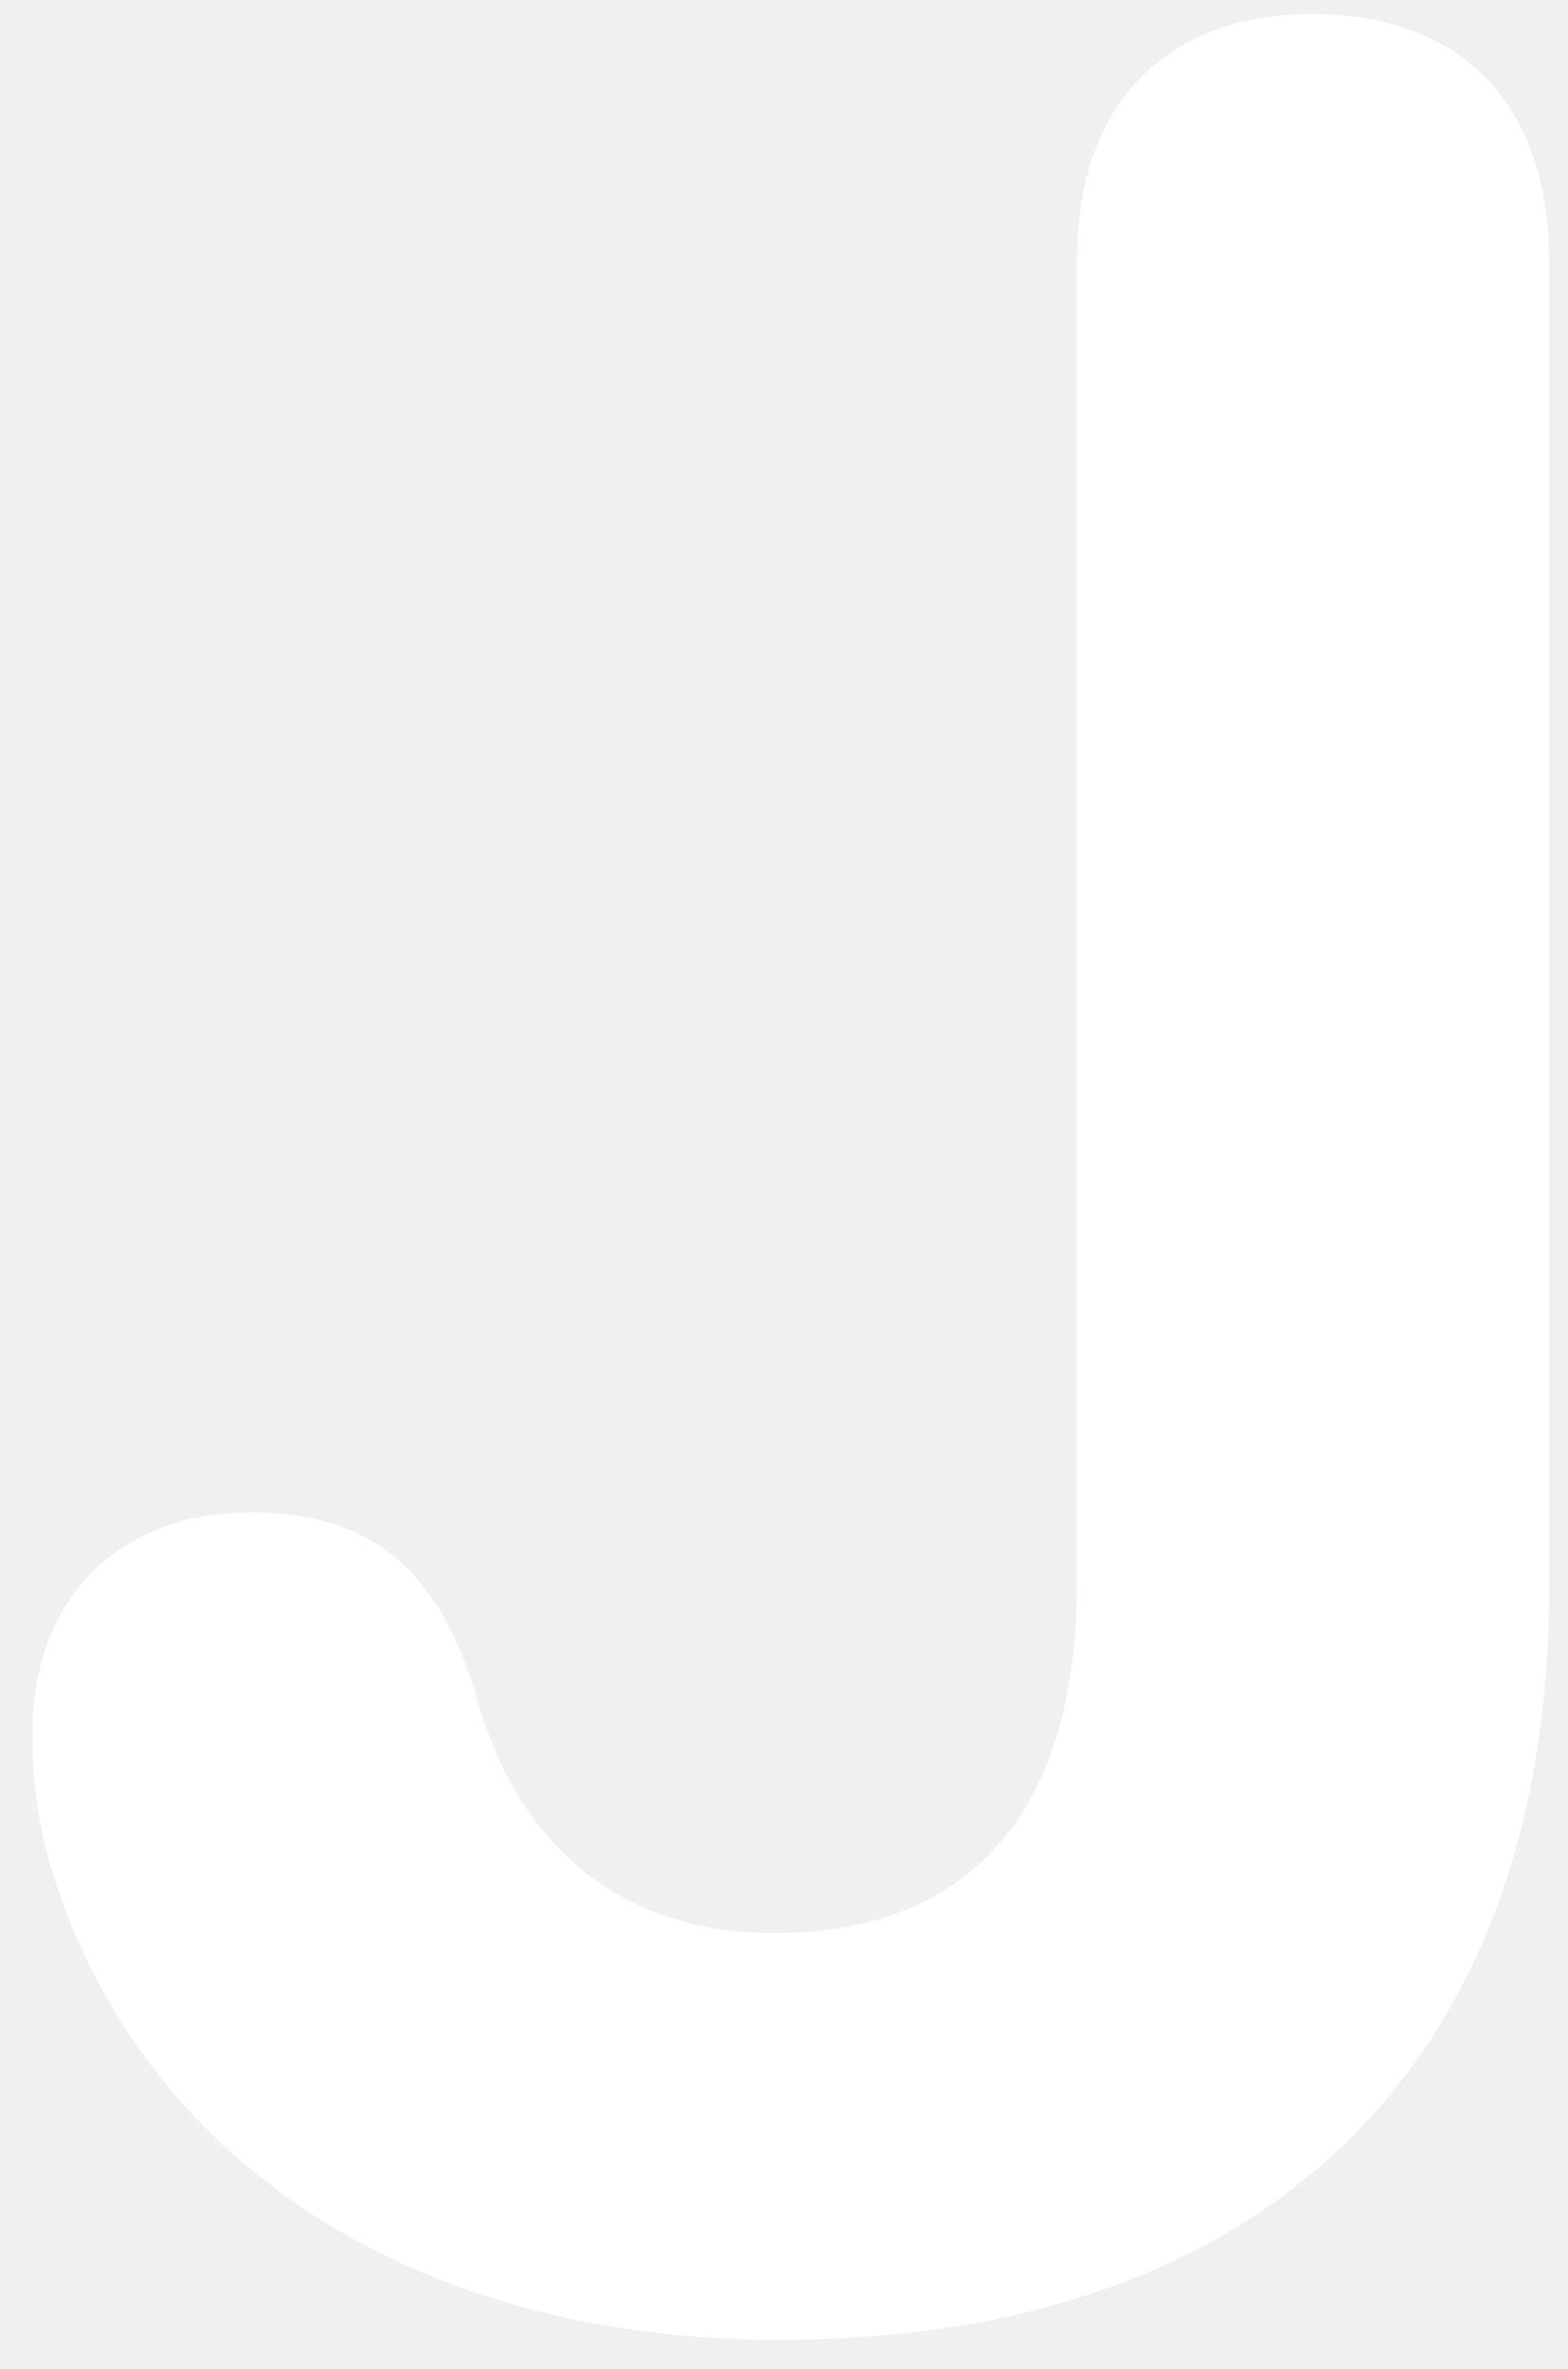
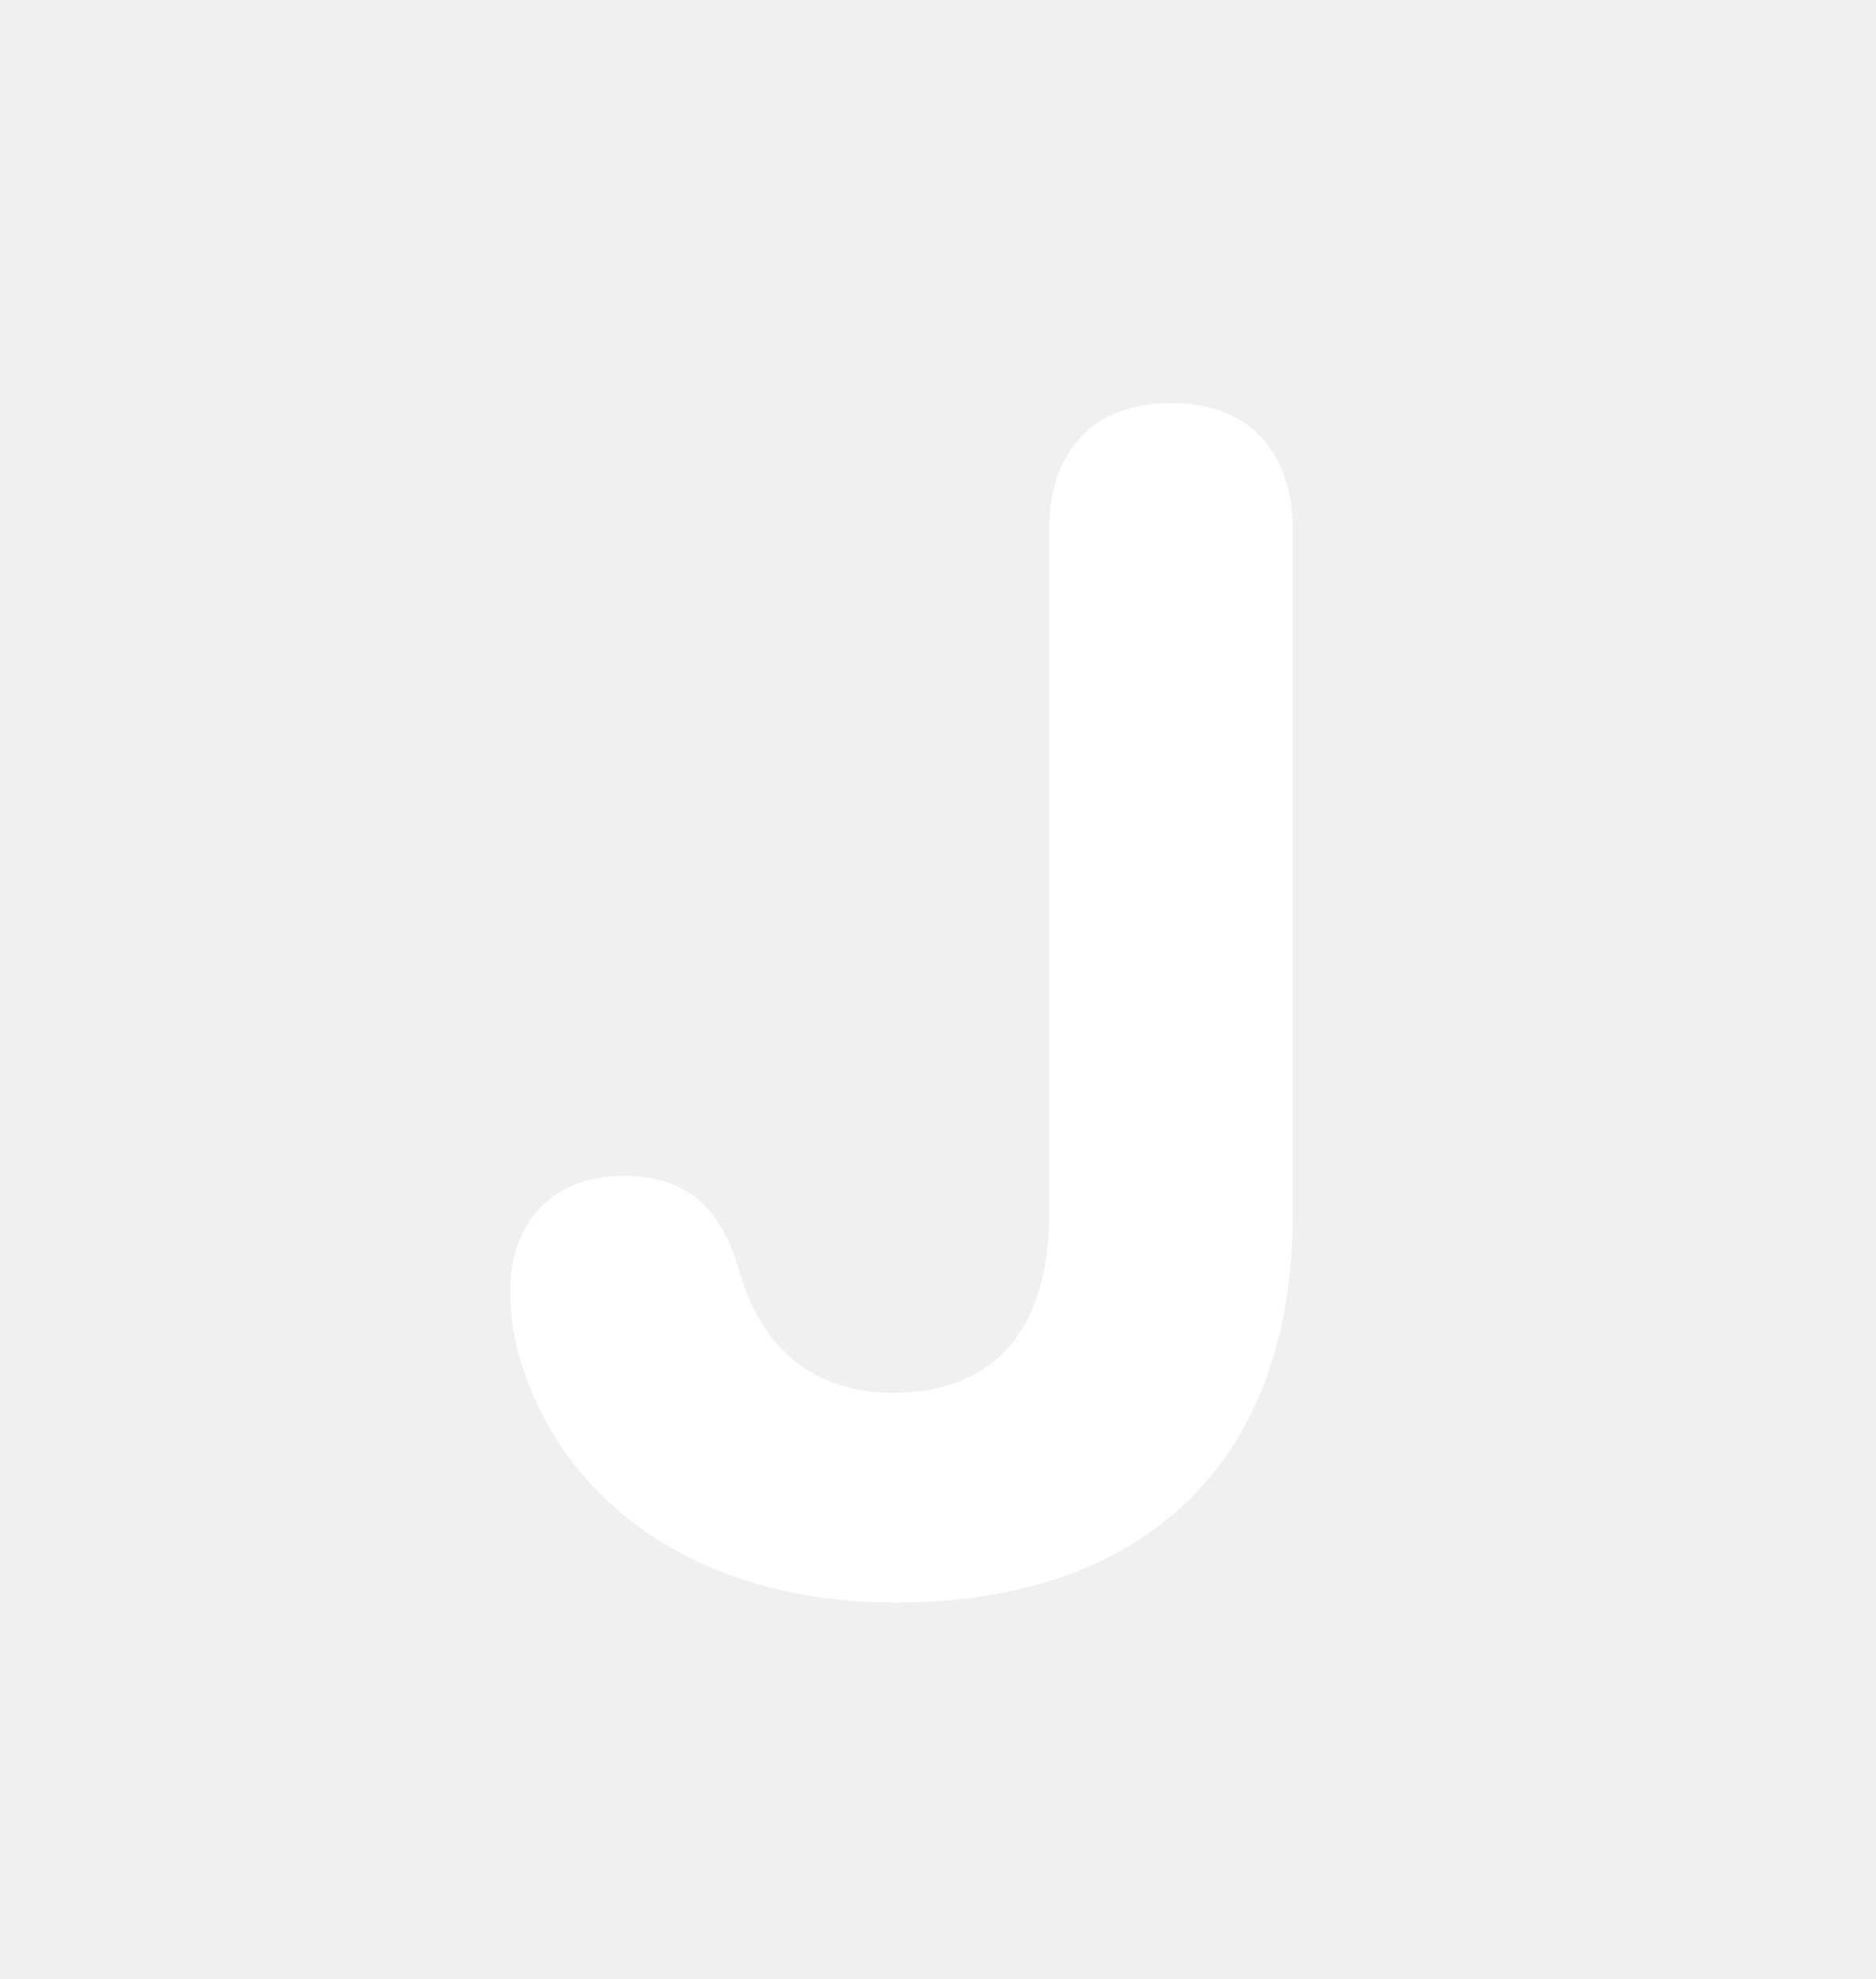
- <svg xmlns="http://www.w3.org/2000/svg" fill="none" height="71" viewBox="0 0 47 71" width="47">
-   <path d="m23.328 70.125c-10.172 0-18-4.641-21.187-12.422-.797-1.969-1.172-3.656-1.172-5.719 0-4.078 2.578-6.656 6.562-6.656 3.563 0 5.625 1.688 6.75 5.531 1.266 4.547 4.406 7.078 8.906 7.078 5.906 0 9.094-3.656 9.094-10.453v-39.656c0-4.688 2.625-7.406 7.078-7.406 4.453 0 7.078 2.719 7.078 7.406v39.75c0 14.391-8.625 22.547-23.109 22.547z" fill="#fff" />
+ <svg xmlns="http://www.w3.org/2000/svg" fill="none" height="115" viewBox="0 0 109 115" width="109">
+   <path d="m52.016 93.125c-10.172 0-18-4.641-21.188-12.422-.797-1.969-1.172-3.656-1.172-5.719 0-4.078 2.578-6.656 6.563-6.656 3.562 0 5.625 1.688 6.75 5.531 1.266 4.547 4.406 7.078 8.906 7.078 5.906 0 9.094-3.656 9.094-10.453v-39.656c0-4.688 2.625-7.406 7.078-7.406s7.078 2.719 7.078 7.406v39.75c0 14.391-8.625 22.547-23.109 22.547z" fill="#fff" />
</svg>
